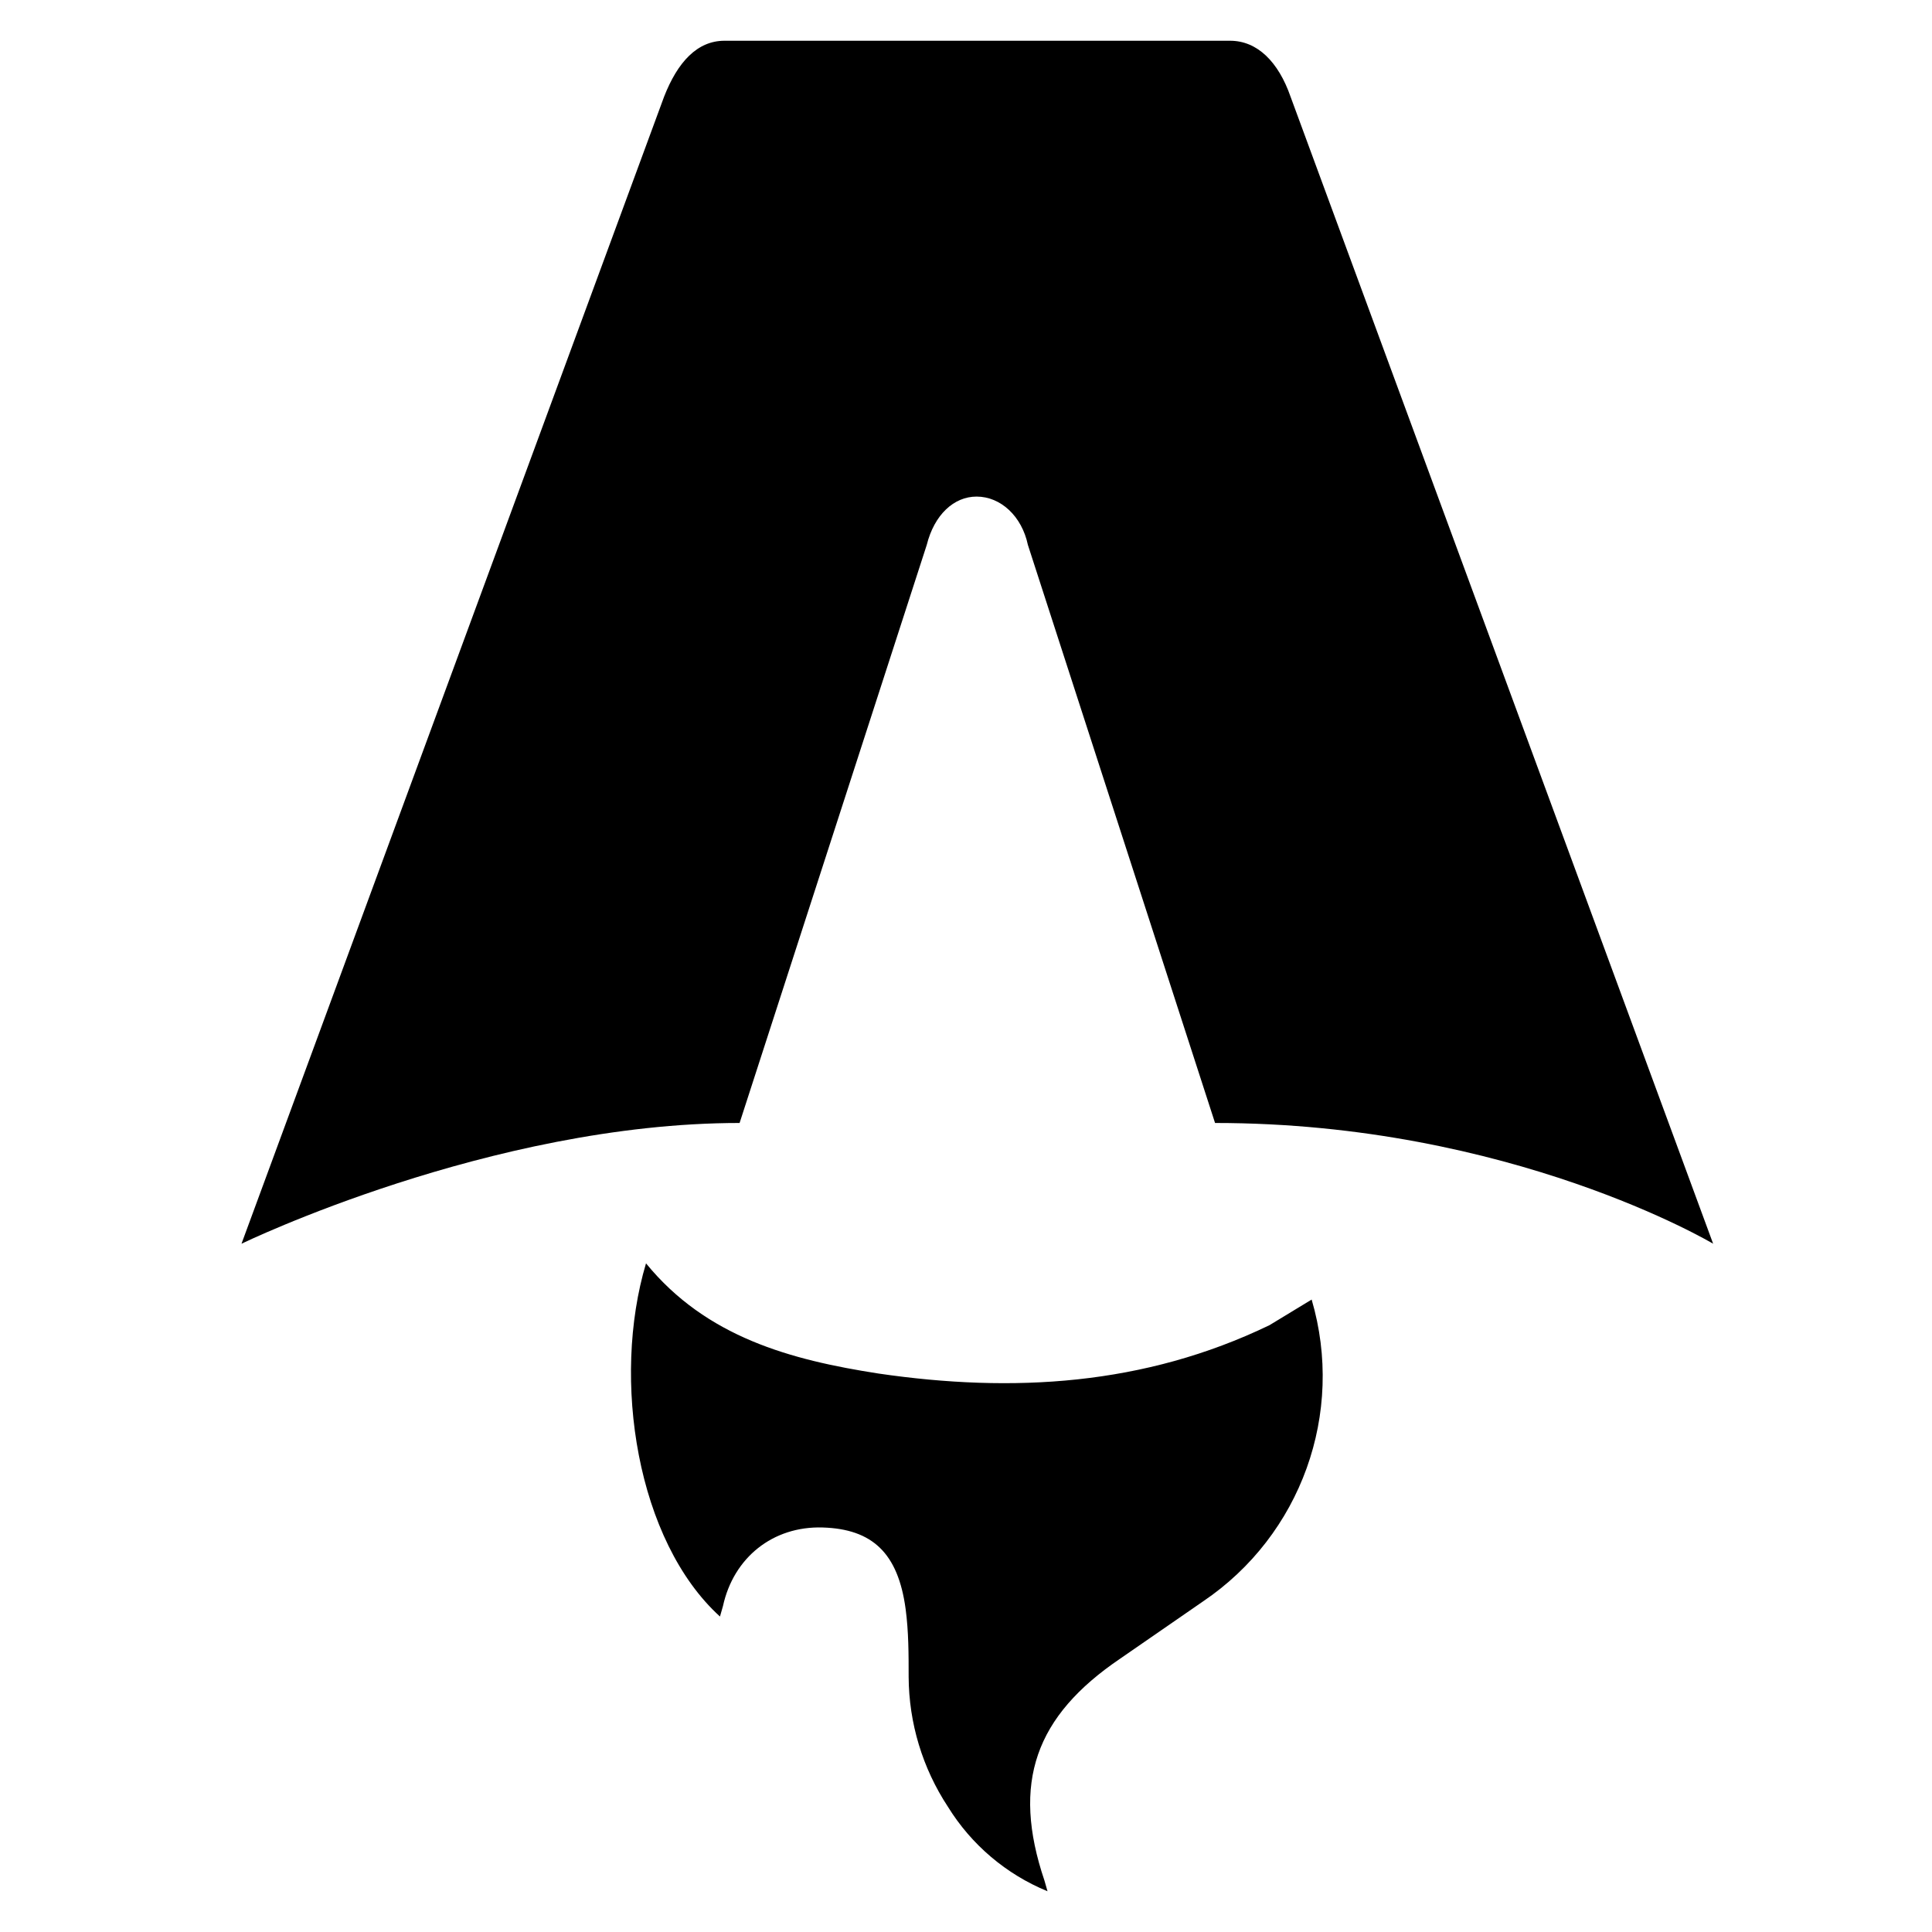
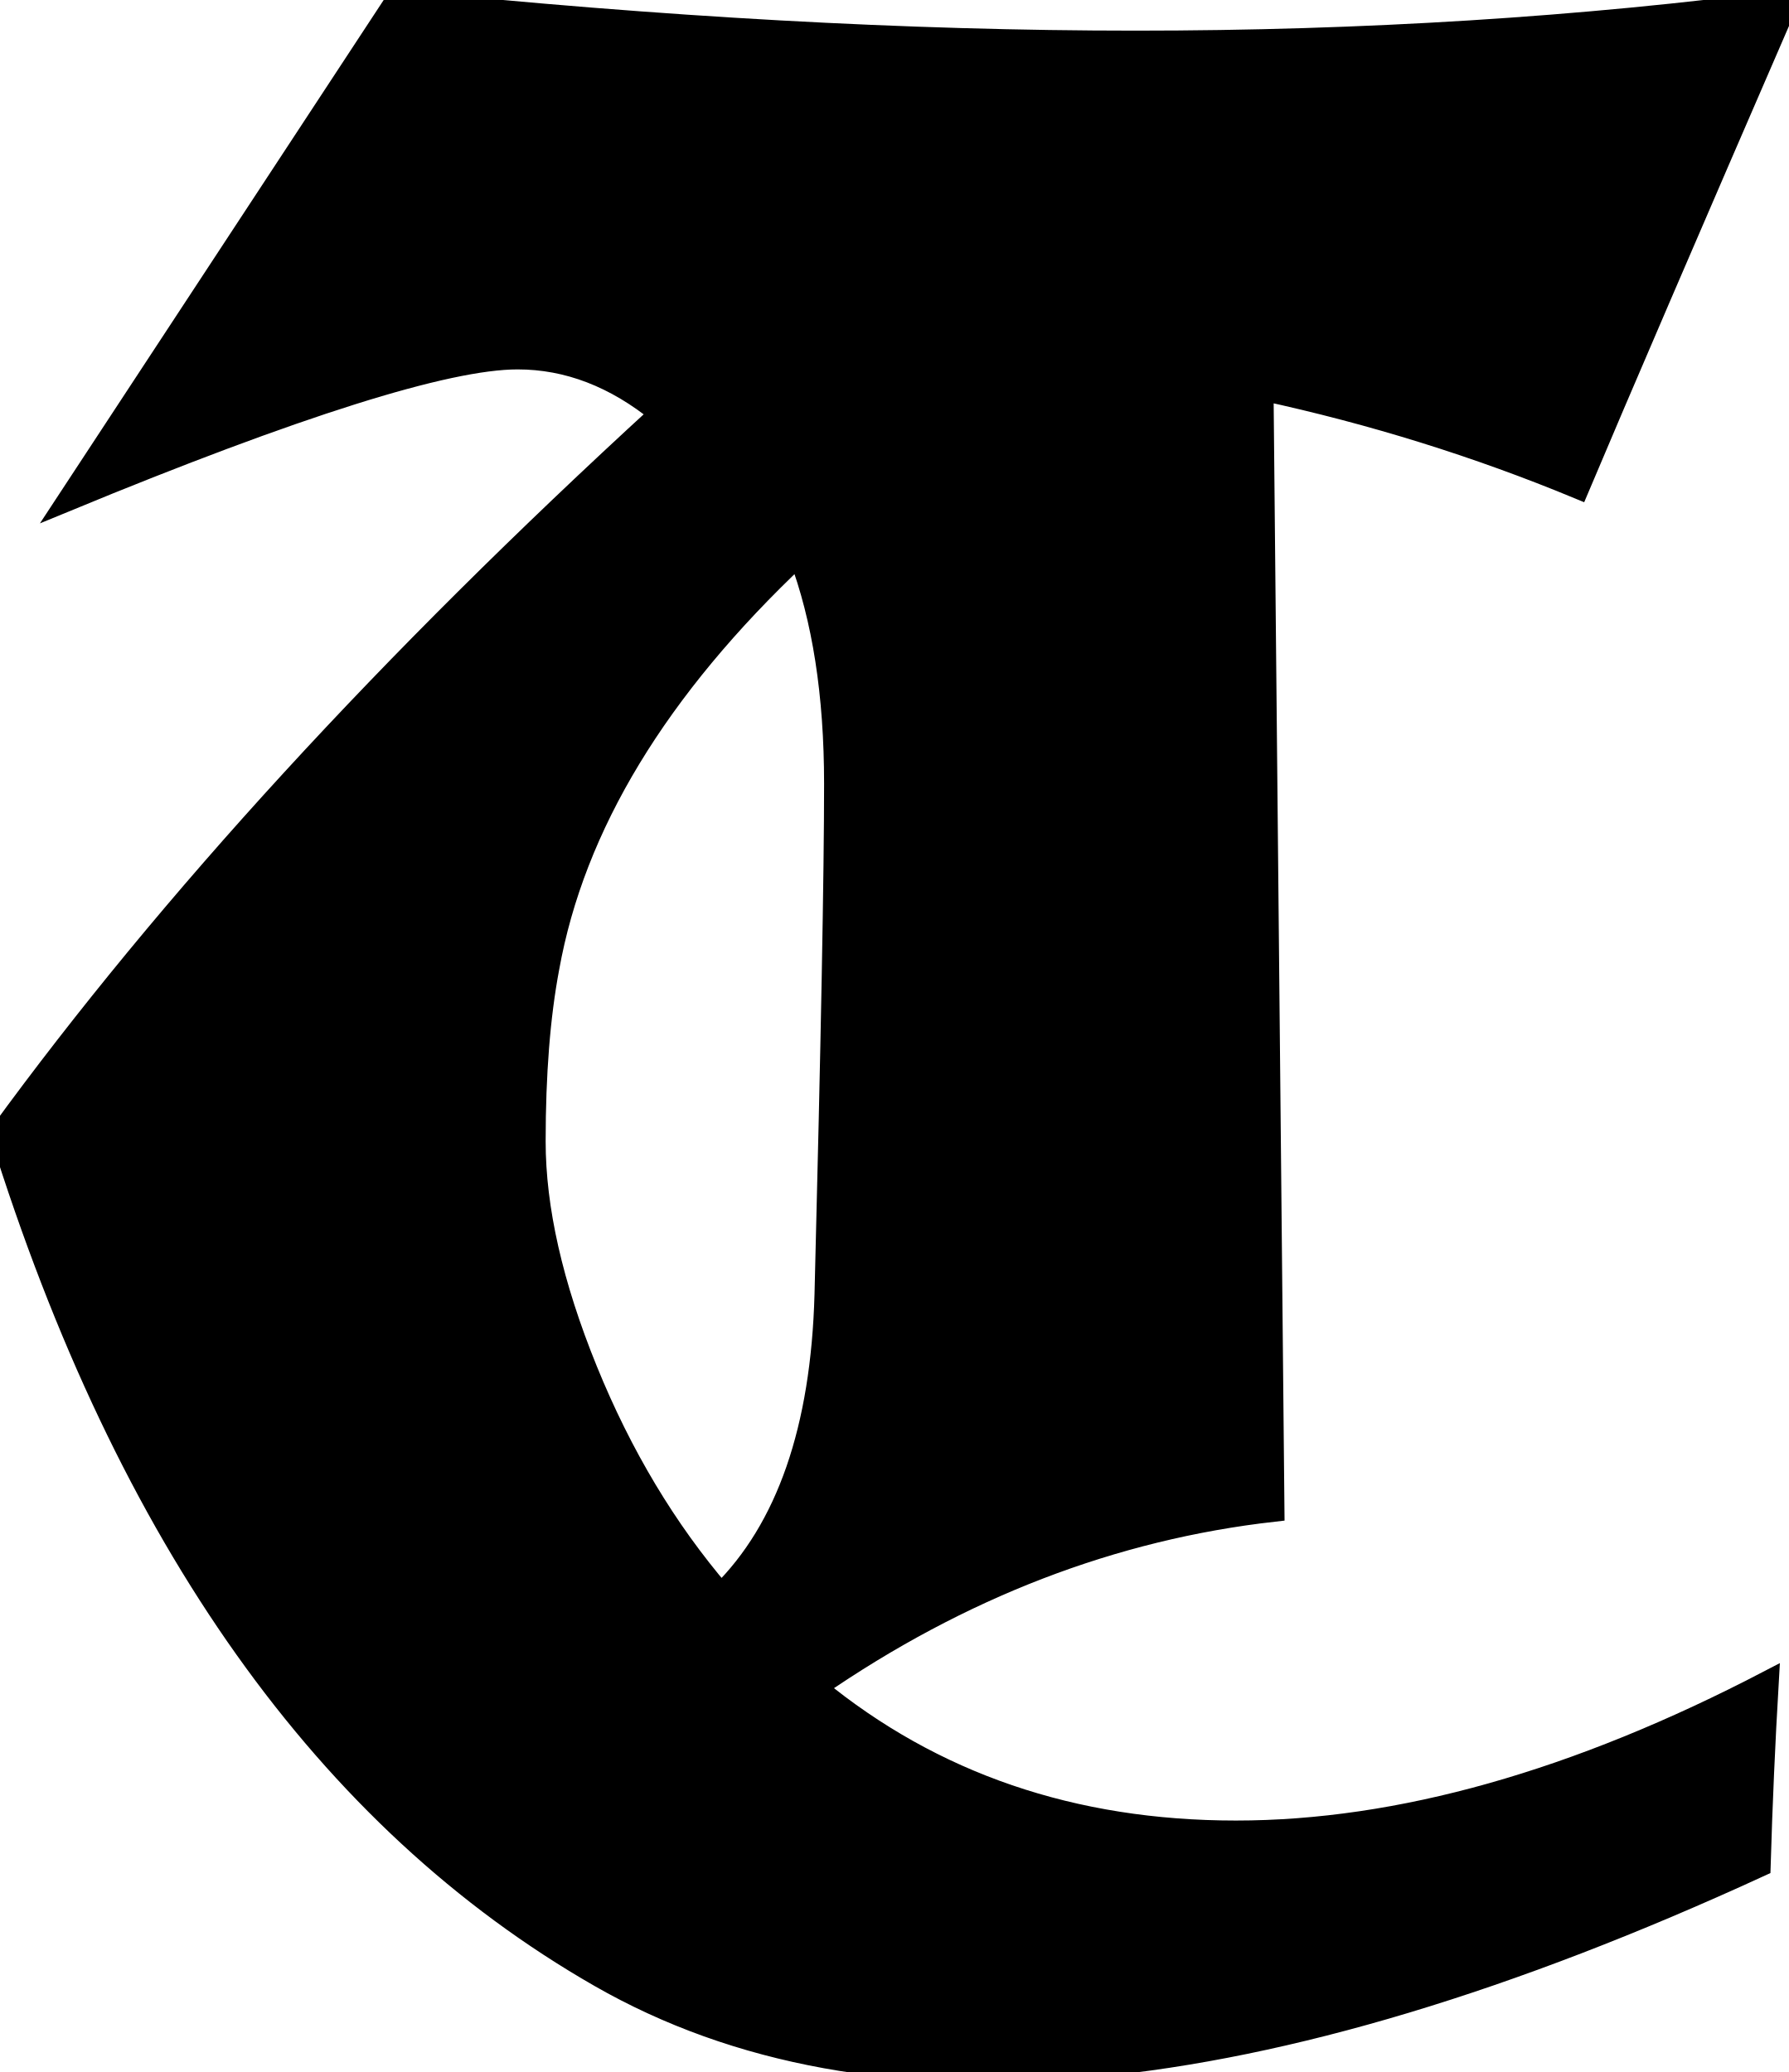
- <svg xmlns="http://www.w3.org/2000/svg" fill="none" viewBox="0 0 128 128">
-   <path fill="currentColor" d="M16 82.4s16.5-8 33-8l12.4-38.3c.5-2 1.8-3.2 3.3-3.2 1.6 0 3 1.3 3.4 3.2l12.4 38.3c19.6 0 33 8 33 8l-28-76c-.8-2.3-2.2-3.7-4-3.7H48c-1.8 0-3.1 1.4-4 3.7l-28 76Z" />
-   <path fill="currentColor" d="M47.7 107.1c-5.5-5-7.2-15.7-4.9-23.4 4 4.9 9.6 6.4 15.4 7.3 8.9 1.3 17.6.8 25.9-3.2l2.8-1.7a18 18 0 0 1-7.2 20l-5.5 3.8c-5.6 3.8-7.2 8.2-5 14.7l.2.7a14 14 0 0 1-6.6-5.6 15.8 15.8 0 0 1-2.6-8.6c0-1.5 0-3-.2-4.5-.5-3.7-2.2-5.3-5.5-5.4-3.3-.1-5.9 2-6.6 5.2l-.2.7Z" />
+ <svg xmlns="http://www.w3.org/2000/svg" width="81.875" height="94.852" viewBox="0 0 81.875 94.852">
+   <g id="svgGroup" stroke-linecap="round" fill-rule="evenodd" font-size="9pt" stroke="#000000" stroke-width="0.25mm" fill="#000000" style="stroke:#000000;stroke-width:0.25mm;fill:#000000">
+     <path d="M 3.063 22.938 L 18.125 0 Q 36.313 1.875 51.969 1.875 Q 67.625 1.875 81.875 0 Q 74.938 16 72.25 22.375 Q 65.313 19.5 57.813 17.875 L 58.313 69.188 Q 47.25 70.438 37.375 77.25 Q 45.375 83.813 56.563 83.813 Q 67.75 83.813 80.938 76.938 Q 80.688 81.188 80.563 85.438 Q 46.188 101.25 27.438 90.5 Q 8.688 79.75 0 51.875 Q 11.563 36 30.188 18.938 Q 27.125 16.438 23.688 16.438 Q 18.813 16.438 3.063 22.938 Z M 36.563 25.438 Q 38.188 29.75 38.188 35.875 Q 38.188 42 37.75 59.25 Q 37.5 68.5 33 72.938 Q 29.25 68.563 26.875 62.719 Q 24.5 56.875 24.5 52.25 Q 24.5 47.625 25.125 44.313 Q 26.875 34.563 36.563 25.438 Z" vector-effect="non-scaling-stroke" />
+   </g>
</svg>
